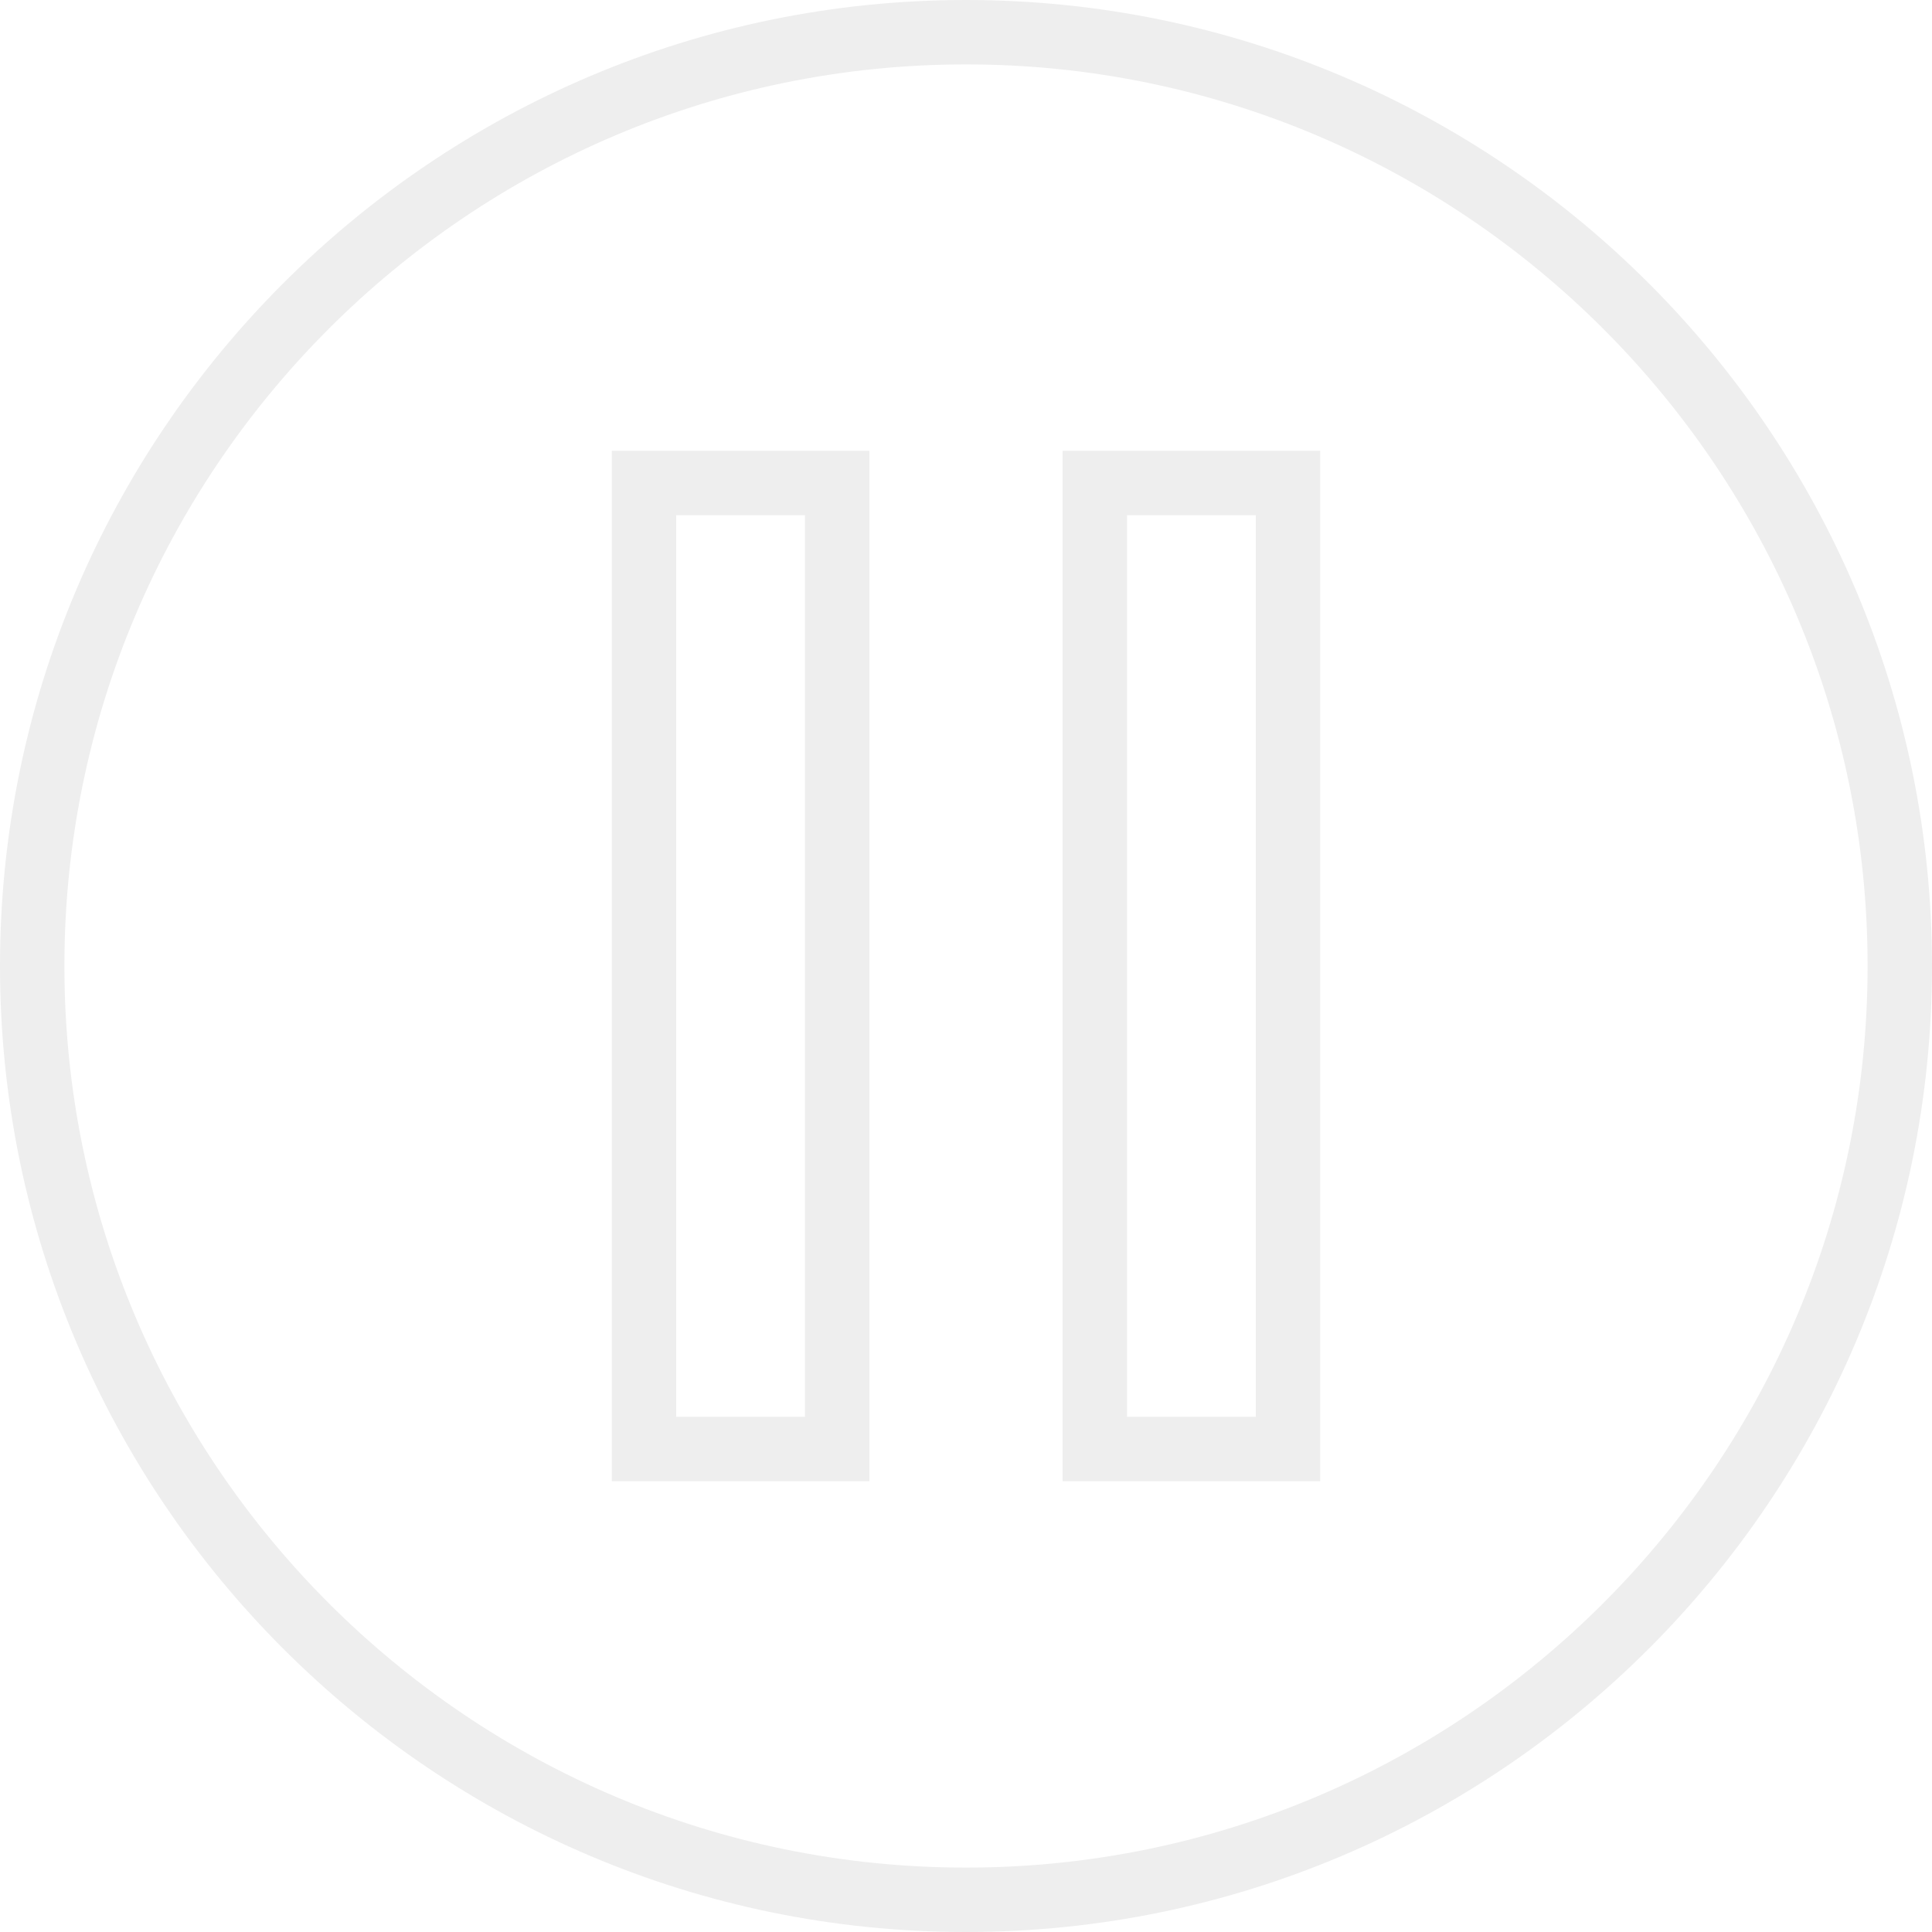
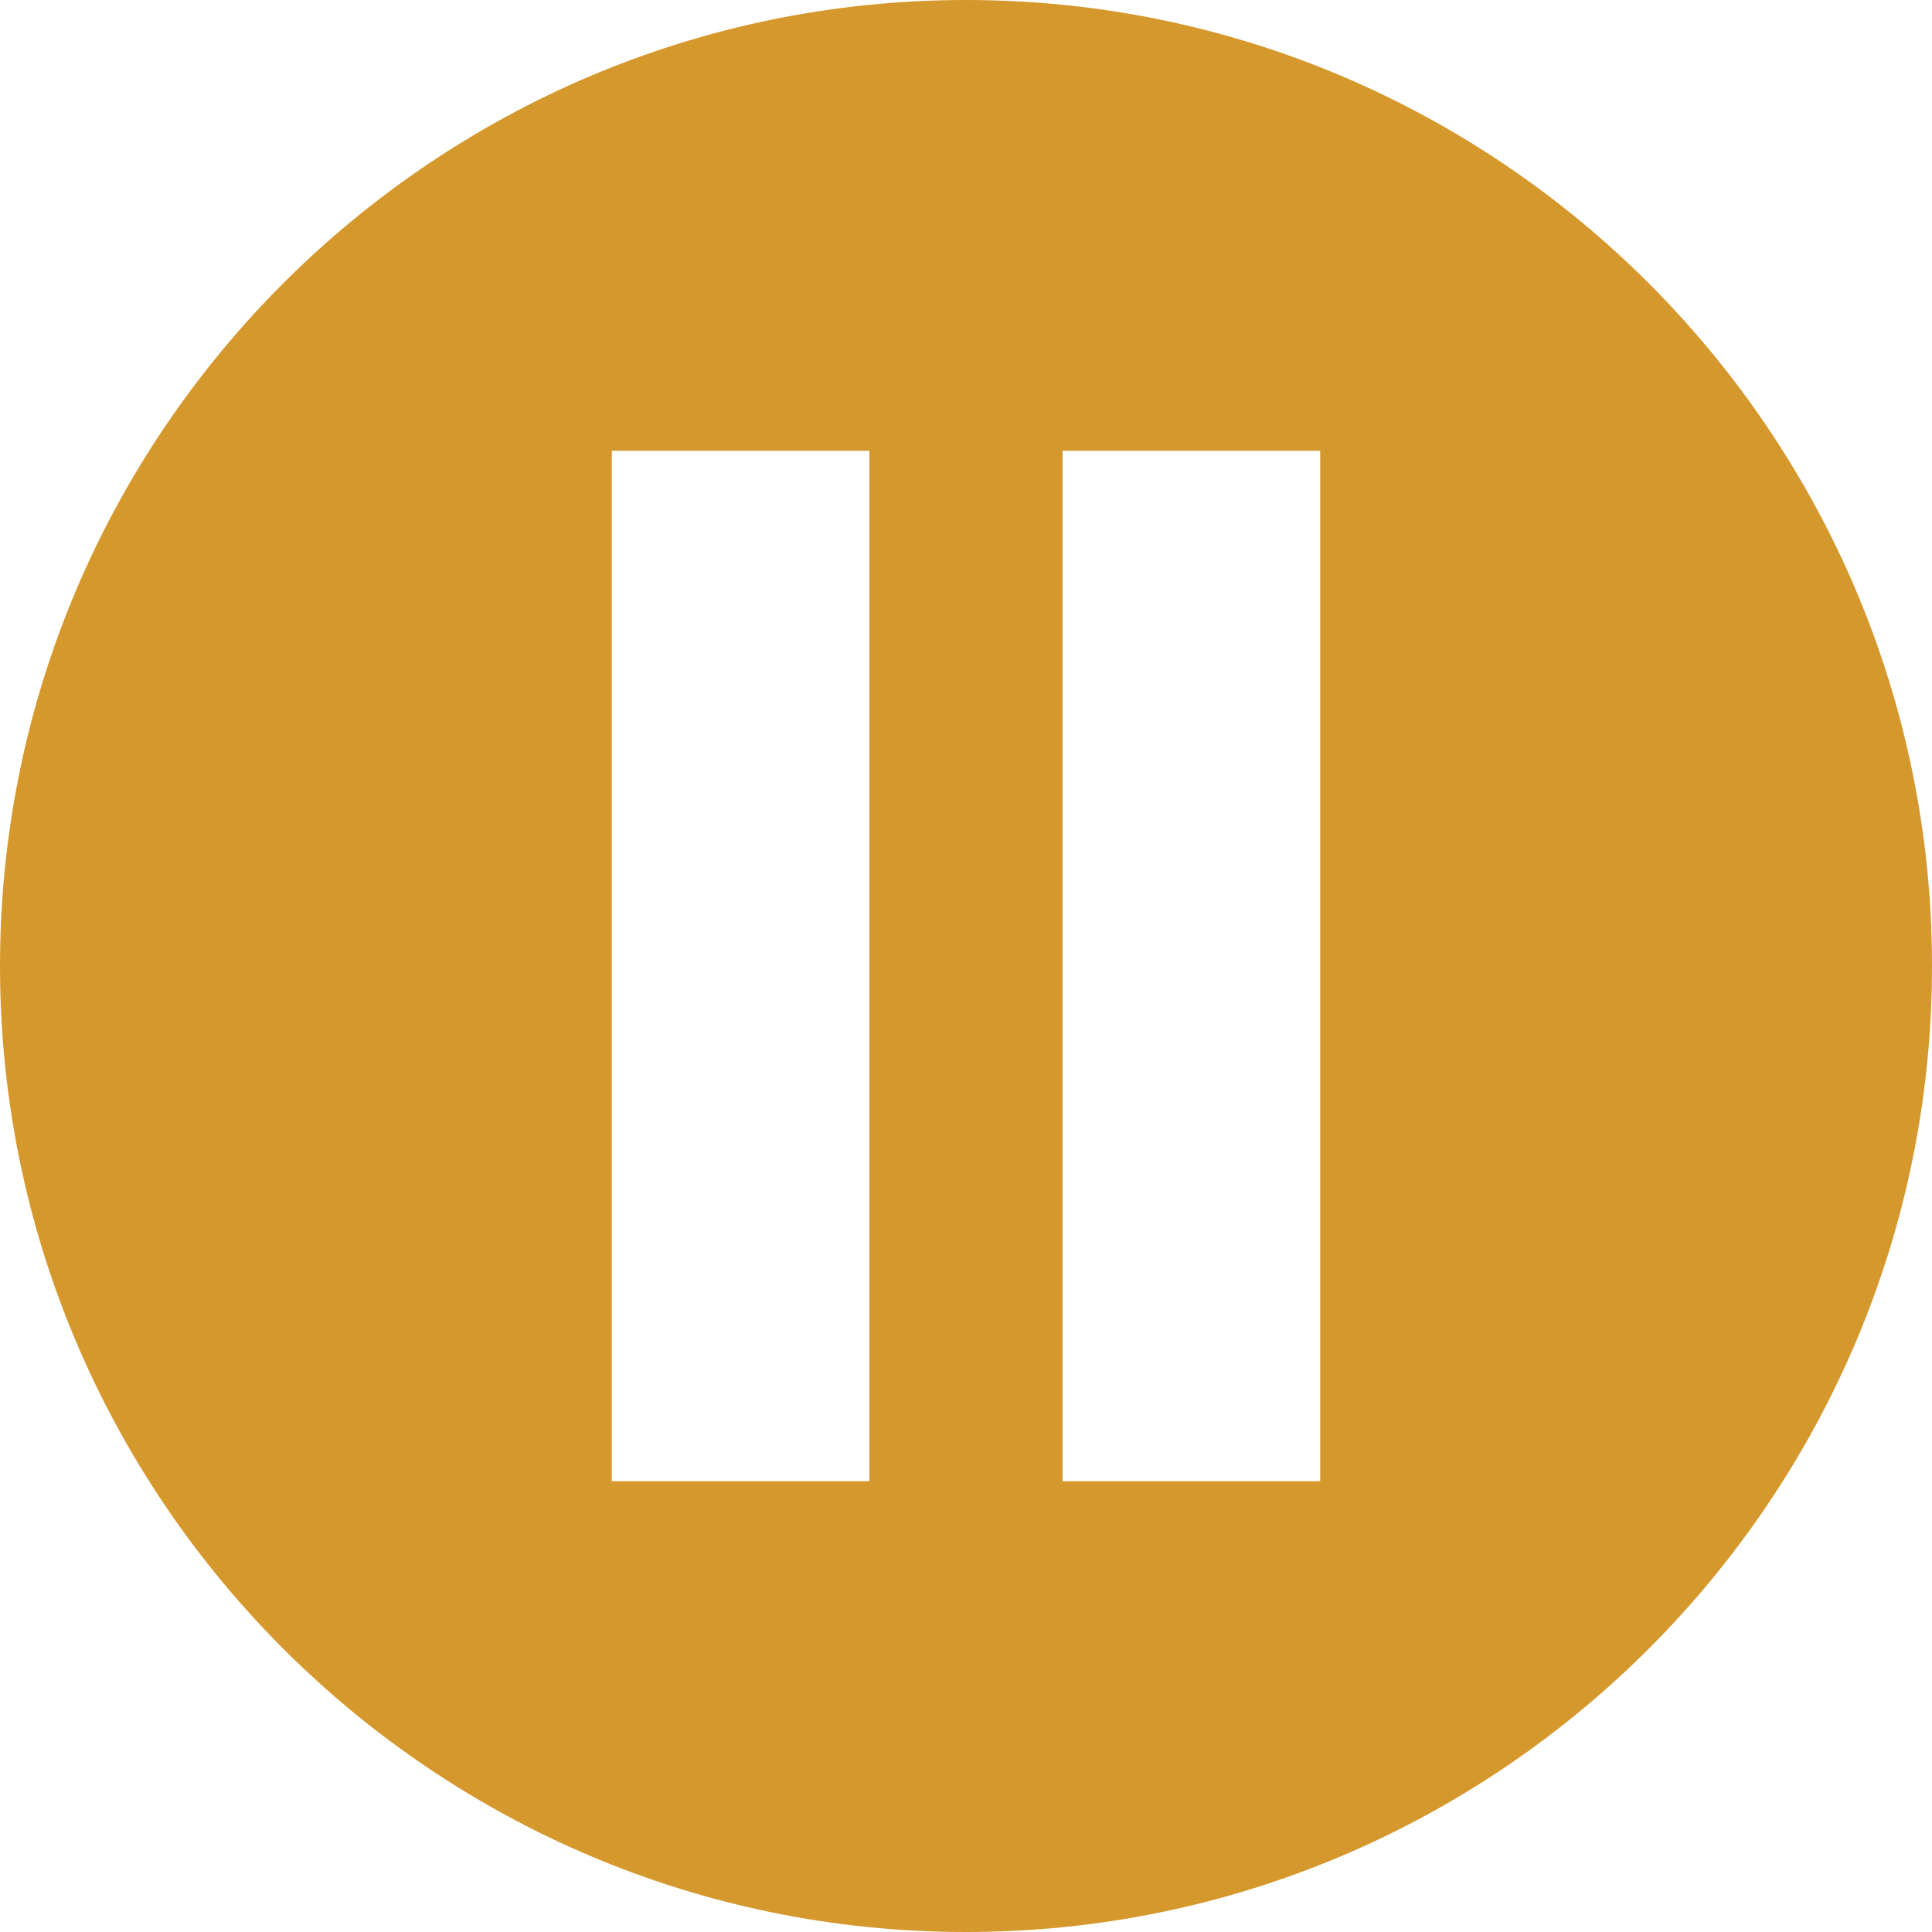
- <svg xmlns="http://www.w3.org/2000/svg" version="1.1" id="Capa_1" x="0px" y="0px" viewBox="0 0 60 60" style="enable-background:new 0 0 60 60;" xml:space="preserve">
-   <g>
-     <path d="M30,0C13.458,0,0,13.458,0,30s13.458,30,30,30s30-13.458,30-30S46.542,0,30,0z M30,58C14.561,58,2,45.439,2,30   S14.561,2,30,2s28,12.561,28,28S45.439,58,30,58z" fill="#eee" />
-     <path d="M33,46h8V14h-8V46z M35,16h4v28h-4V16z" fill="#eee" />
-     <path d="M19,46h8V14h-8V46z M21,16h4v28h-4V16z" fill="#eee" />
+ <svg xmlns="http://www.w3.org/2000/svg" xml:space="preserve" style="enable-background:new 0 0 60 60;" viewBox="0 0 60 60" y="0px" x="0px" id="Capa_1" version="1.1">
+   <defs id="defs3457" />
+   <g id="g3417">
+     <path id="path3419" d="M 30 0 C 13.458 0 0 13.458 0 30 C 0 46.542 13.458 60 30 60 C 46.542 60 60 46.542 60 30 C 60 13.458 46.542 0 30 0 z M 19 14 L 27 14 L 27 46 L 19 46 L 19 14 z M 33 14 L 41 14 L 41 46 L 33 46 L 33 14 z " style="fill:#d5982d;fill-opacity:1" />
  </g>
-   <g>
- </g>
-   <g>
- </g>
-   <g>
- </g>
-   <g>
- </g>
-   <g>
- </g>
-   <g>
- </g>
-   <g>
- </g>
-   <g>
- </g>
-   <g>
- </g>
-   <g>
- </g>
-   <g>
- </g>
-   <g>
- </g>
-   <g>
- </g>
-   <g>
- </g>
-   <g>
- </g>
+   <g id="g3425" />
+   <g id="g3427" />
+   <g id="g3429" />
+   <g id="g3431" />
+   <g id="g3433" />
+   <g id="g3435" />
+   <g id="g3437" />
+   <g id="g3439" />
+   <g id="g3441" />
+   <g id="g3443" />
+   <g id="g3445" />
+   <g id="g3447" />
+   <g id="g3449" />
+   <g id="g3451" />
+   <g id="g3453" />
</svg>
